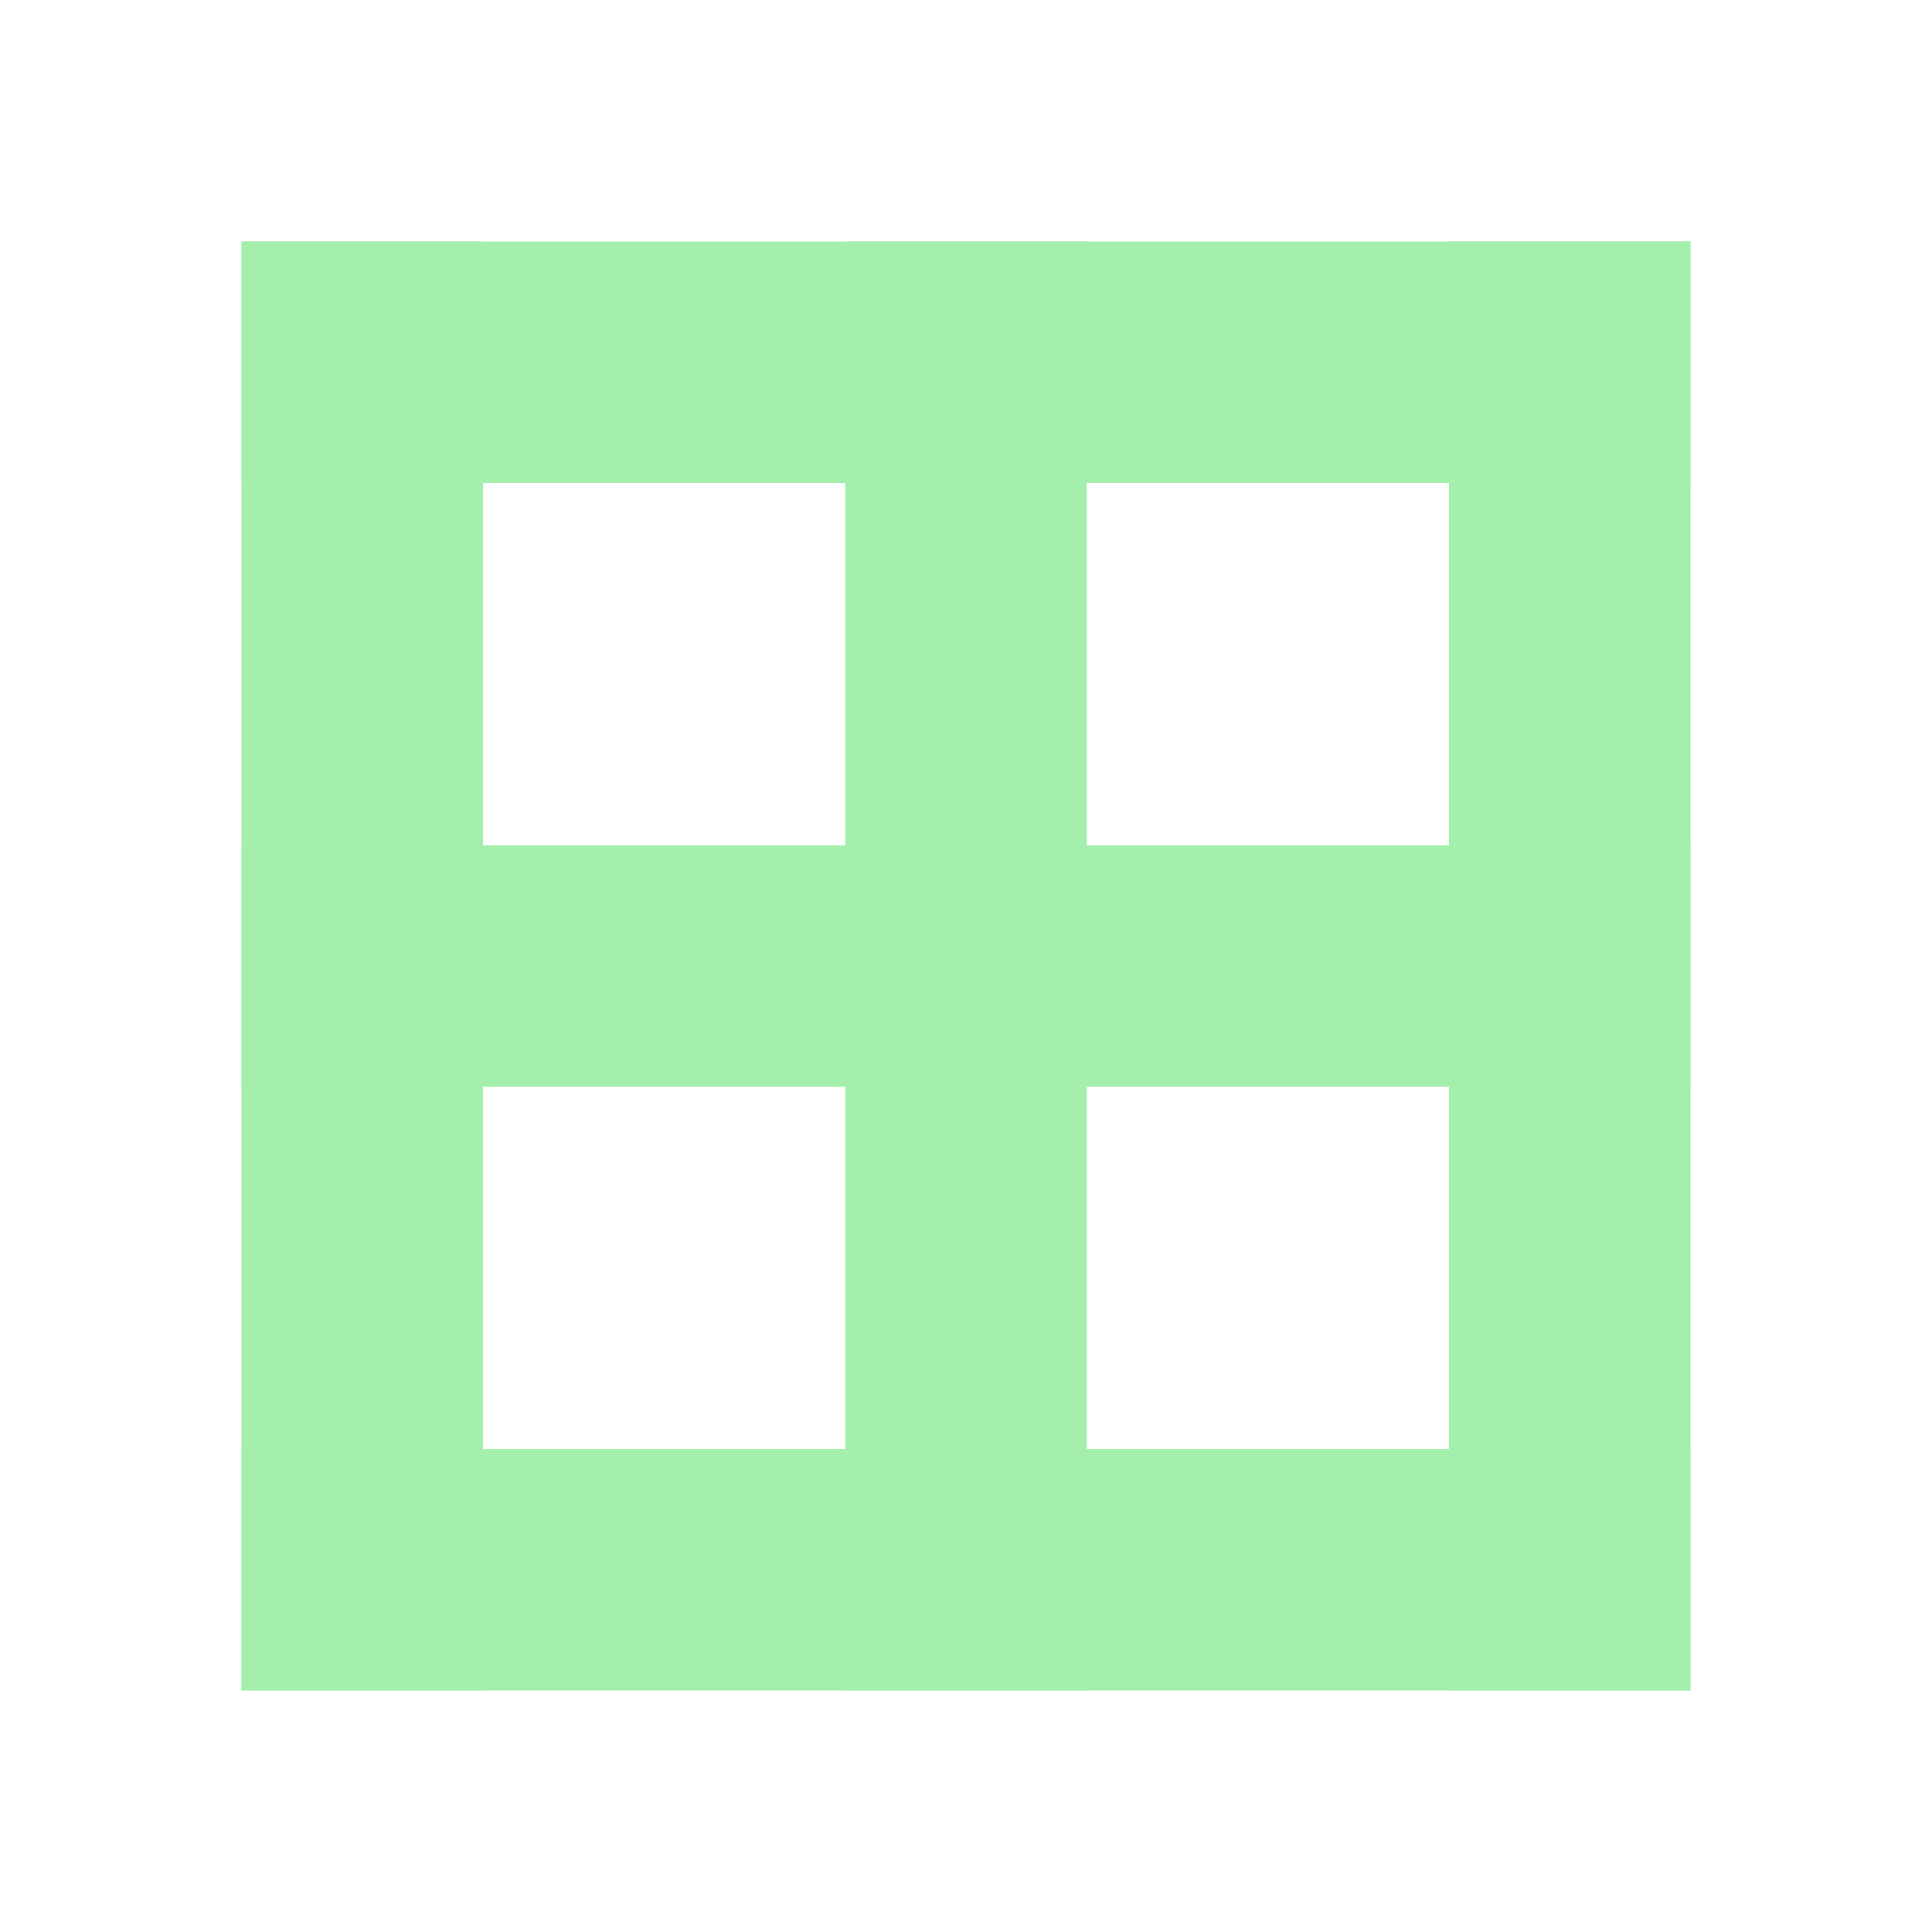
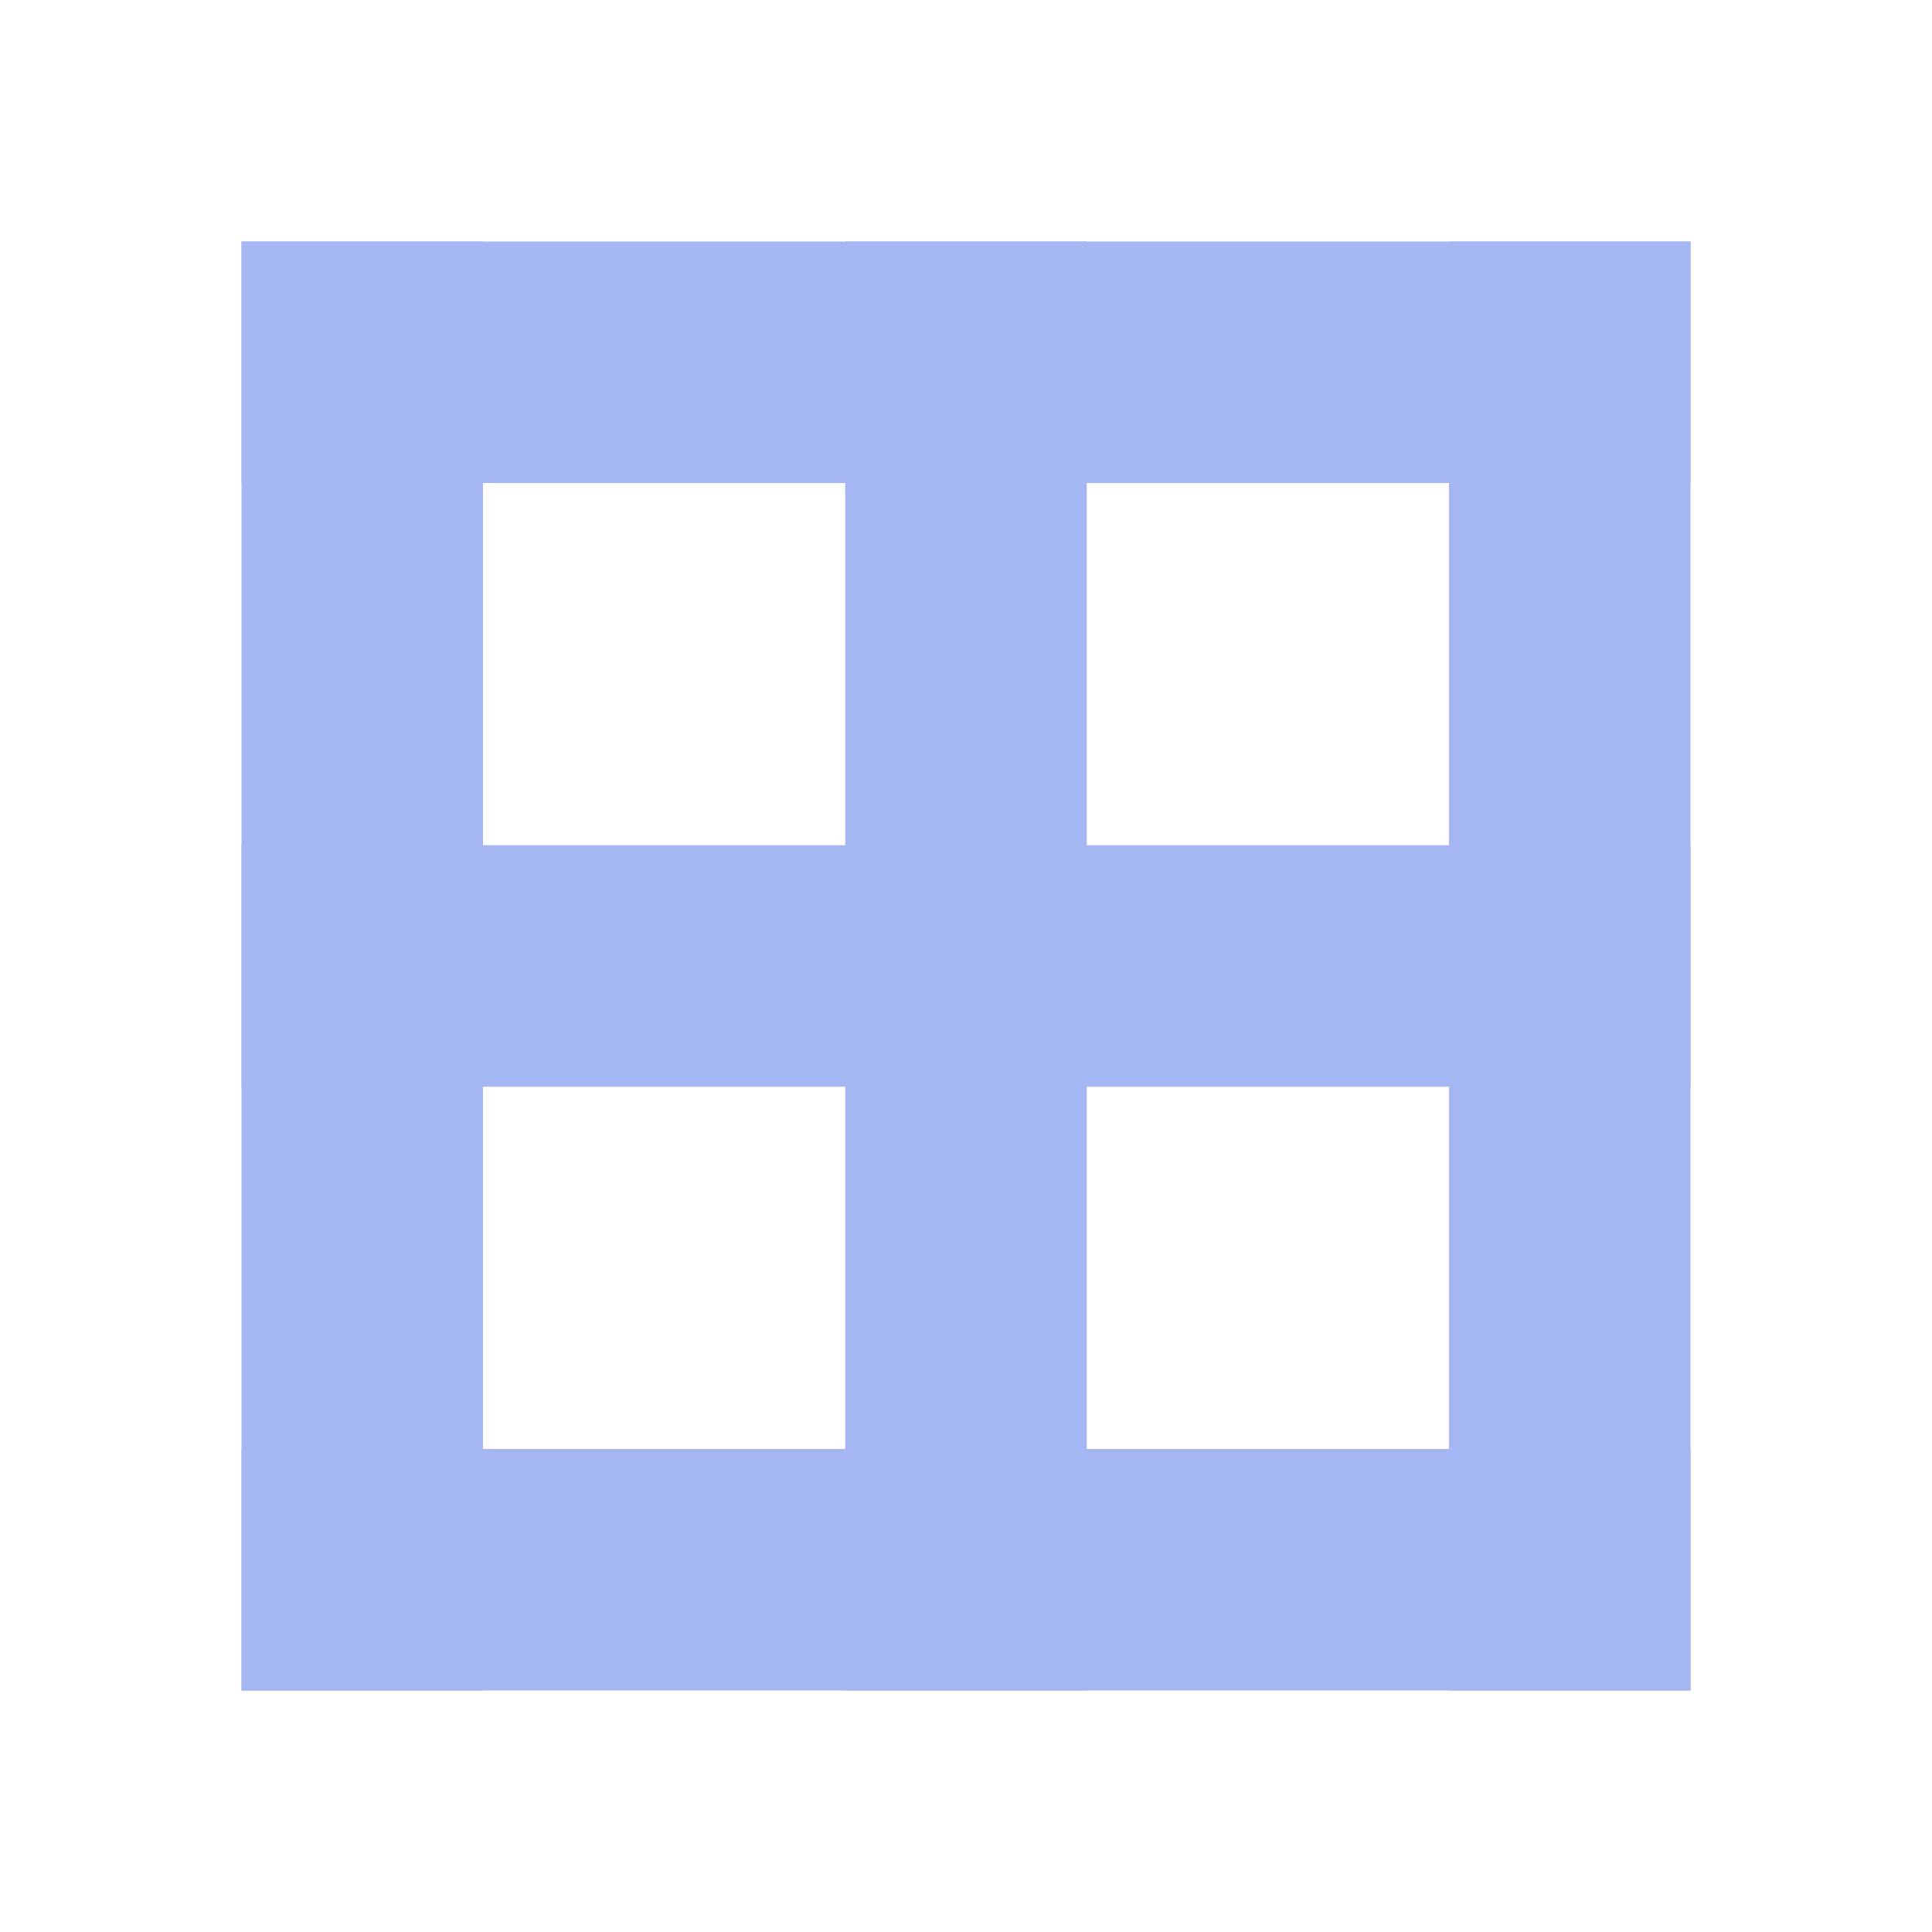
<svg xmlns="http://www.w3.org/2000/svg" width="16" height="16" version="1.1" id="svg3733">
  <defs id="defs3737" />
  <g id="g3731">
-     <rect id="svg_6" height="12" width="2" y="2" x="2" style="fill:#a5efac;stroke-width:2.041" />
-     <rect id="svg_6-5" height="12" width="2" y="2" x="12" style="fill:#a5efac;stroke-width:2.041" />
-     <rect id="svg_6-5-8" height="12" width="2" y="2" x="-4" style="fill:#a5efac;stroke-width:2.041" transform="rotate(-90)" />
-     <rect id="svg_6-5-8-5" height="12" width="2" y="2" x="-14" style="fill:#a5efac;stroke-width:2.041" transform="rotate(-90)" />
-     <rect id="svg_6-5-8-5-0" height="12" width="2" y="2" x="-9" style="fill:#a5efac;stroke-width:2.041" transform="rotate(-90)" />
-     <rect id="svg_6-5-3" height="12" width="2" y="2" x="7" style="fill:#a5efac;stroke-width:2.041" />
+     <rect id="svg_6" height="12" width="2" y="2" x="2" style="fill:#a5b7f3;stroke-width:2.041;fill-opacity:1" />
+     <rect id="svg_6-5" height="12" width="2" y="2" x="12" style="fill:#a5b7f3;stroke-width:2.041;fill-opacity:1" />
+     <rect id="svg_6-5-8" height="12" width="2" y="2" x="-4" style="fill:#a5b7f3;stroke-width:2.041;fill-opacity:1" transform="rotate(-90)" />
+     <rect id="svg_6-5-8-5" height="12" width="2" y="2" x="-14" style="fill:#a5b7f3;stroke-width:2.041;fill-opacity:1" transform="rotate(-90)" />
+     <rect id="svg_6-5-8-5-0" height="12" width="2" y="2" x="-9" style="fill:#a5b7f3;stroke-width:2.041;fill-opacity:1" transform="rotate(-90)" />
+     <rect id="svg_6-5-3" height="12" width="2" y="2" x="7" style="fill:#a5b7f3;stroke-width:2.041;fill-opacity:1" />
  </g>
</svg>
